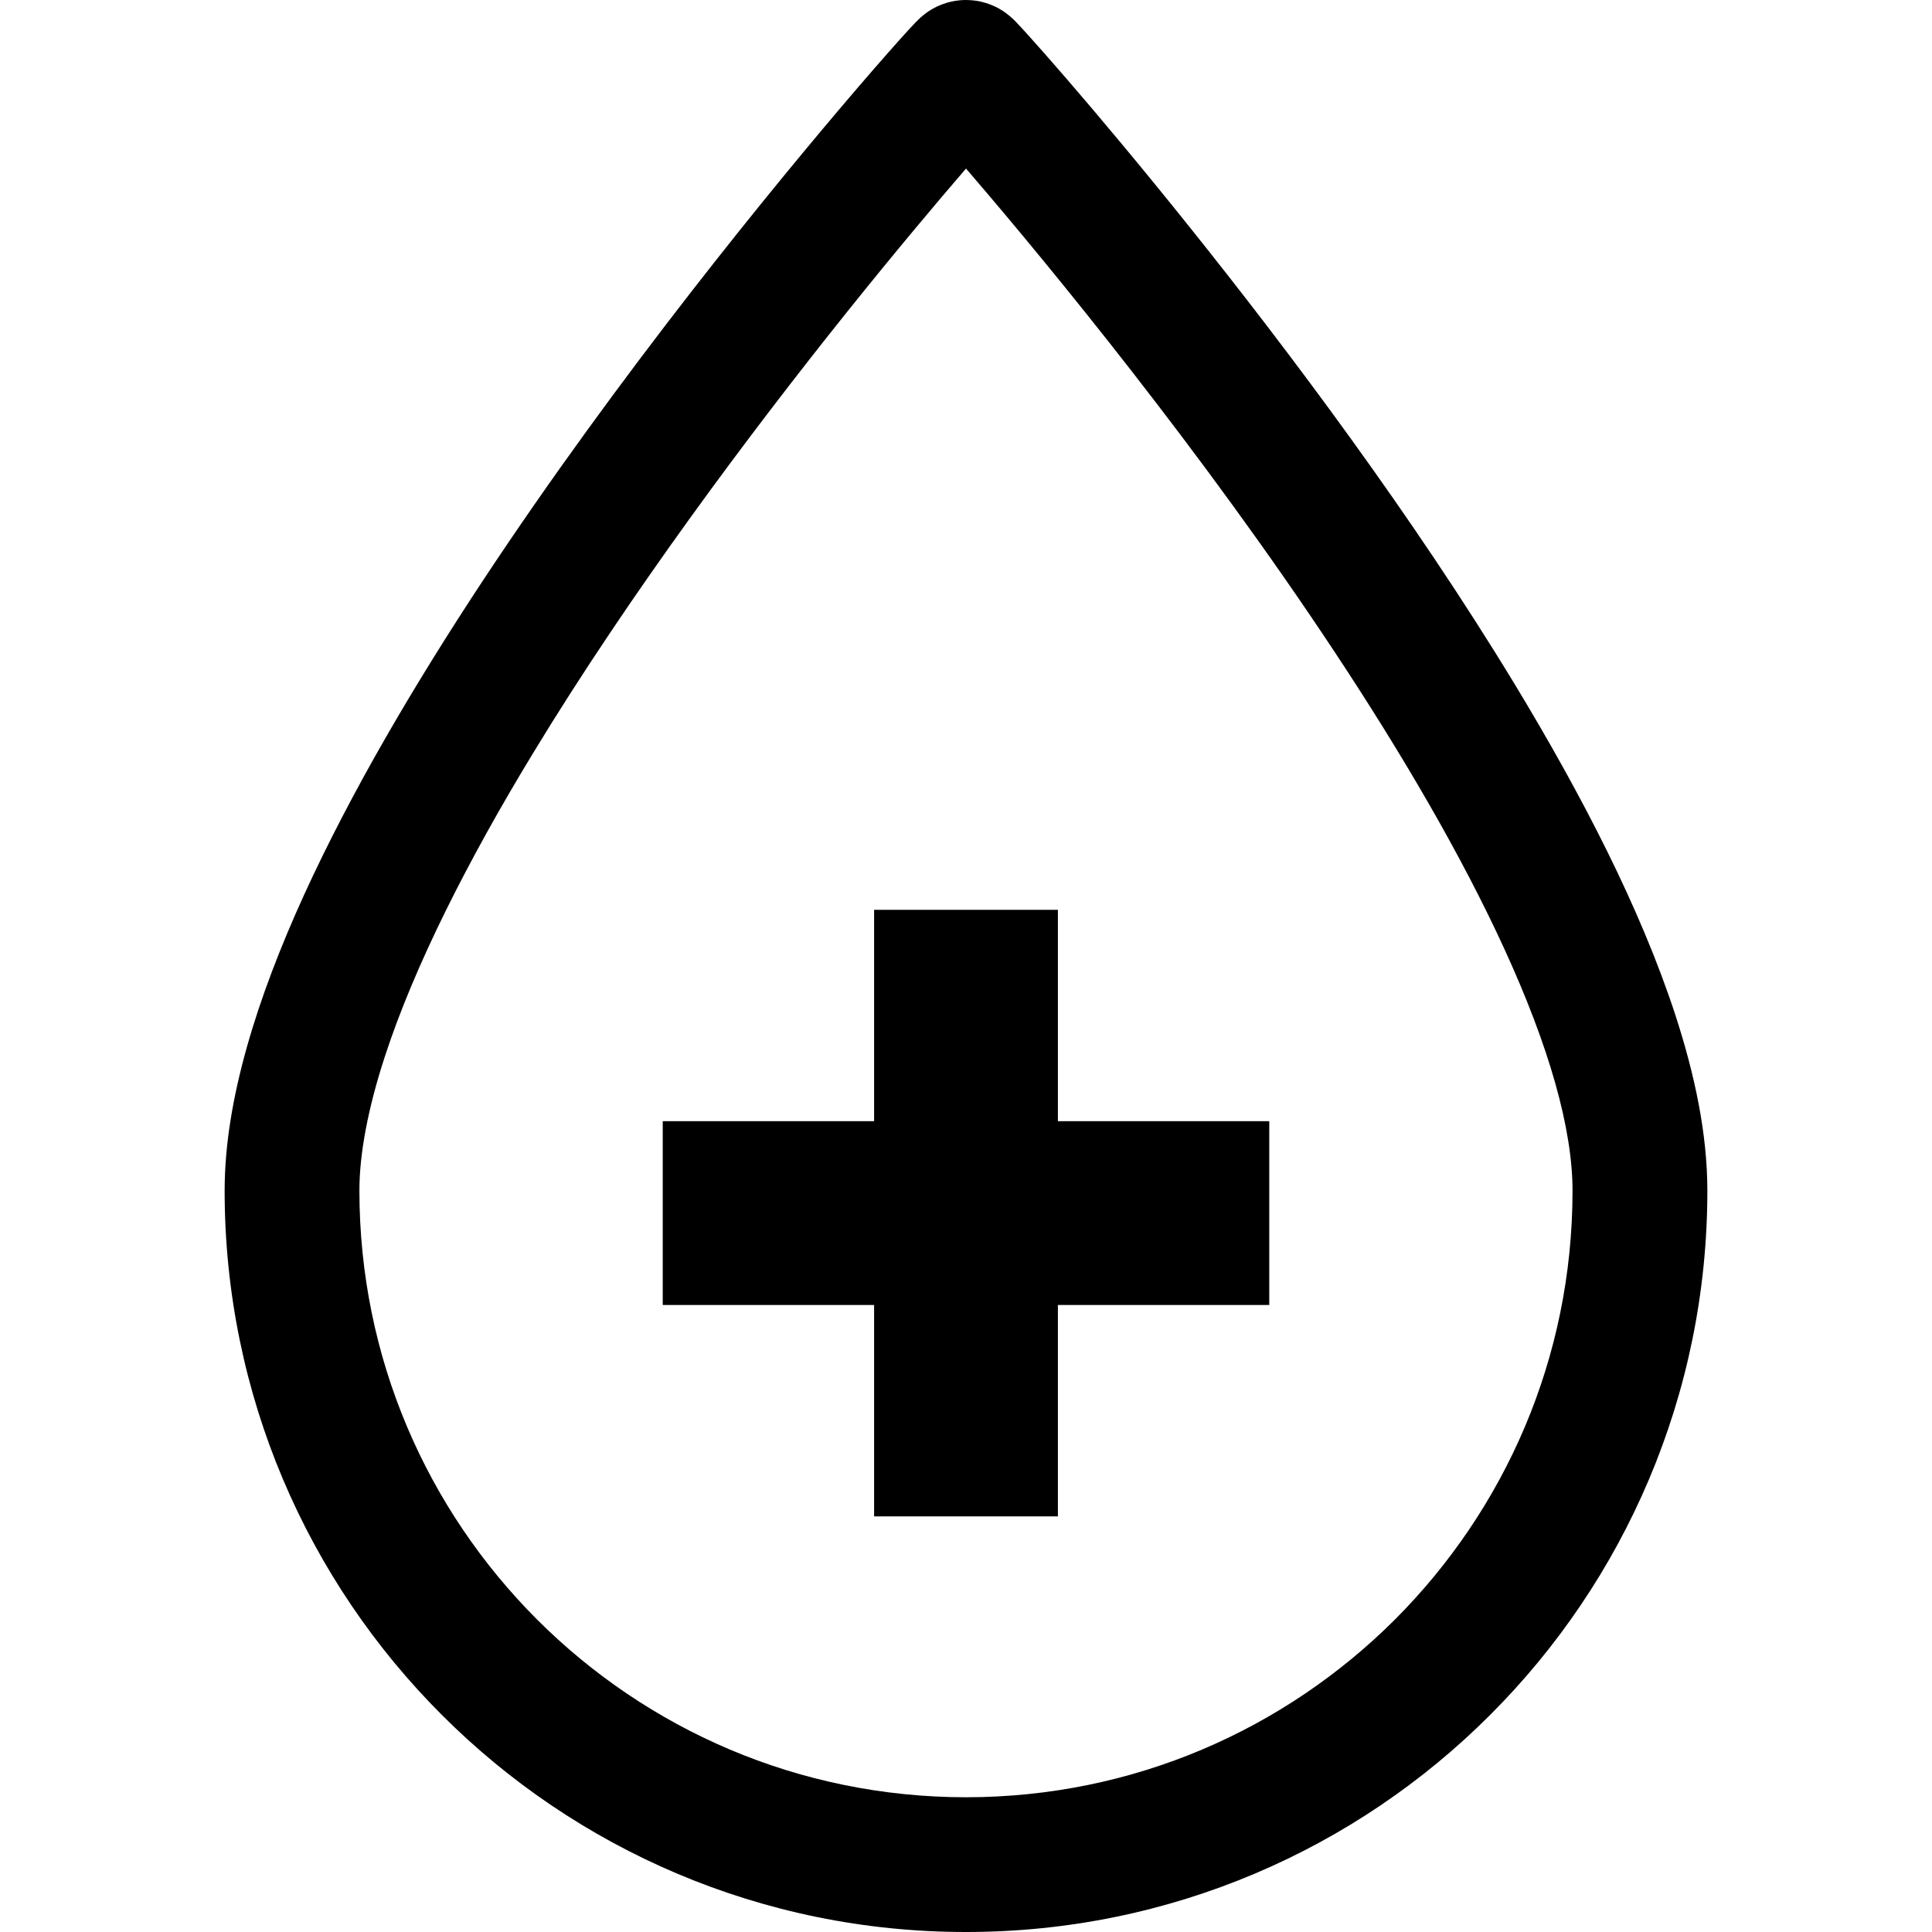
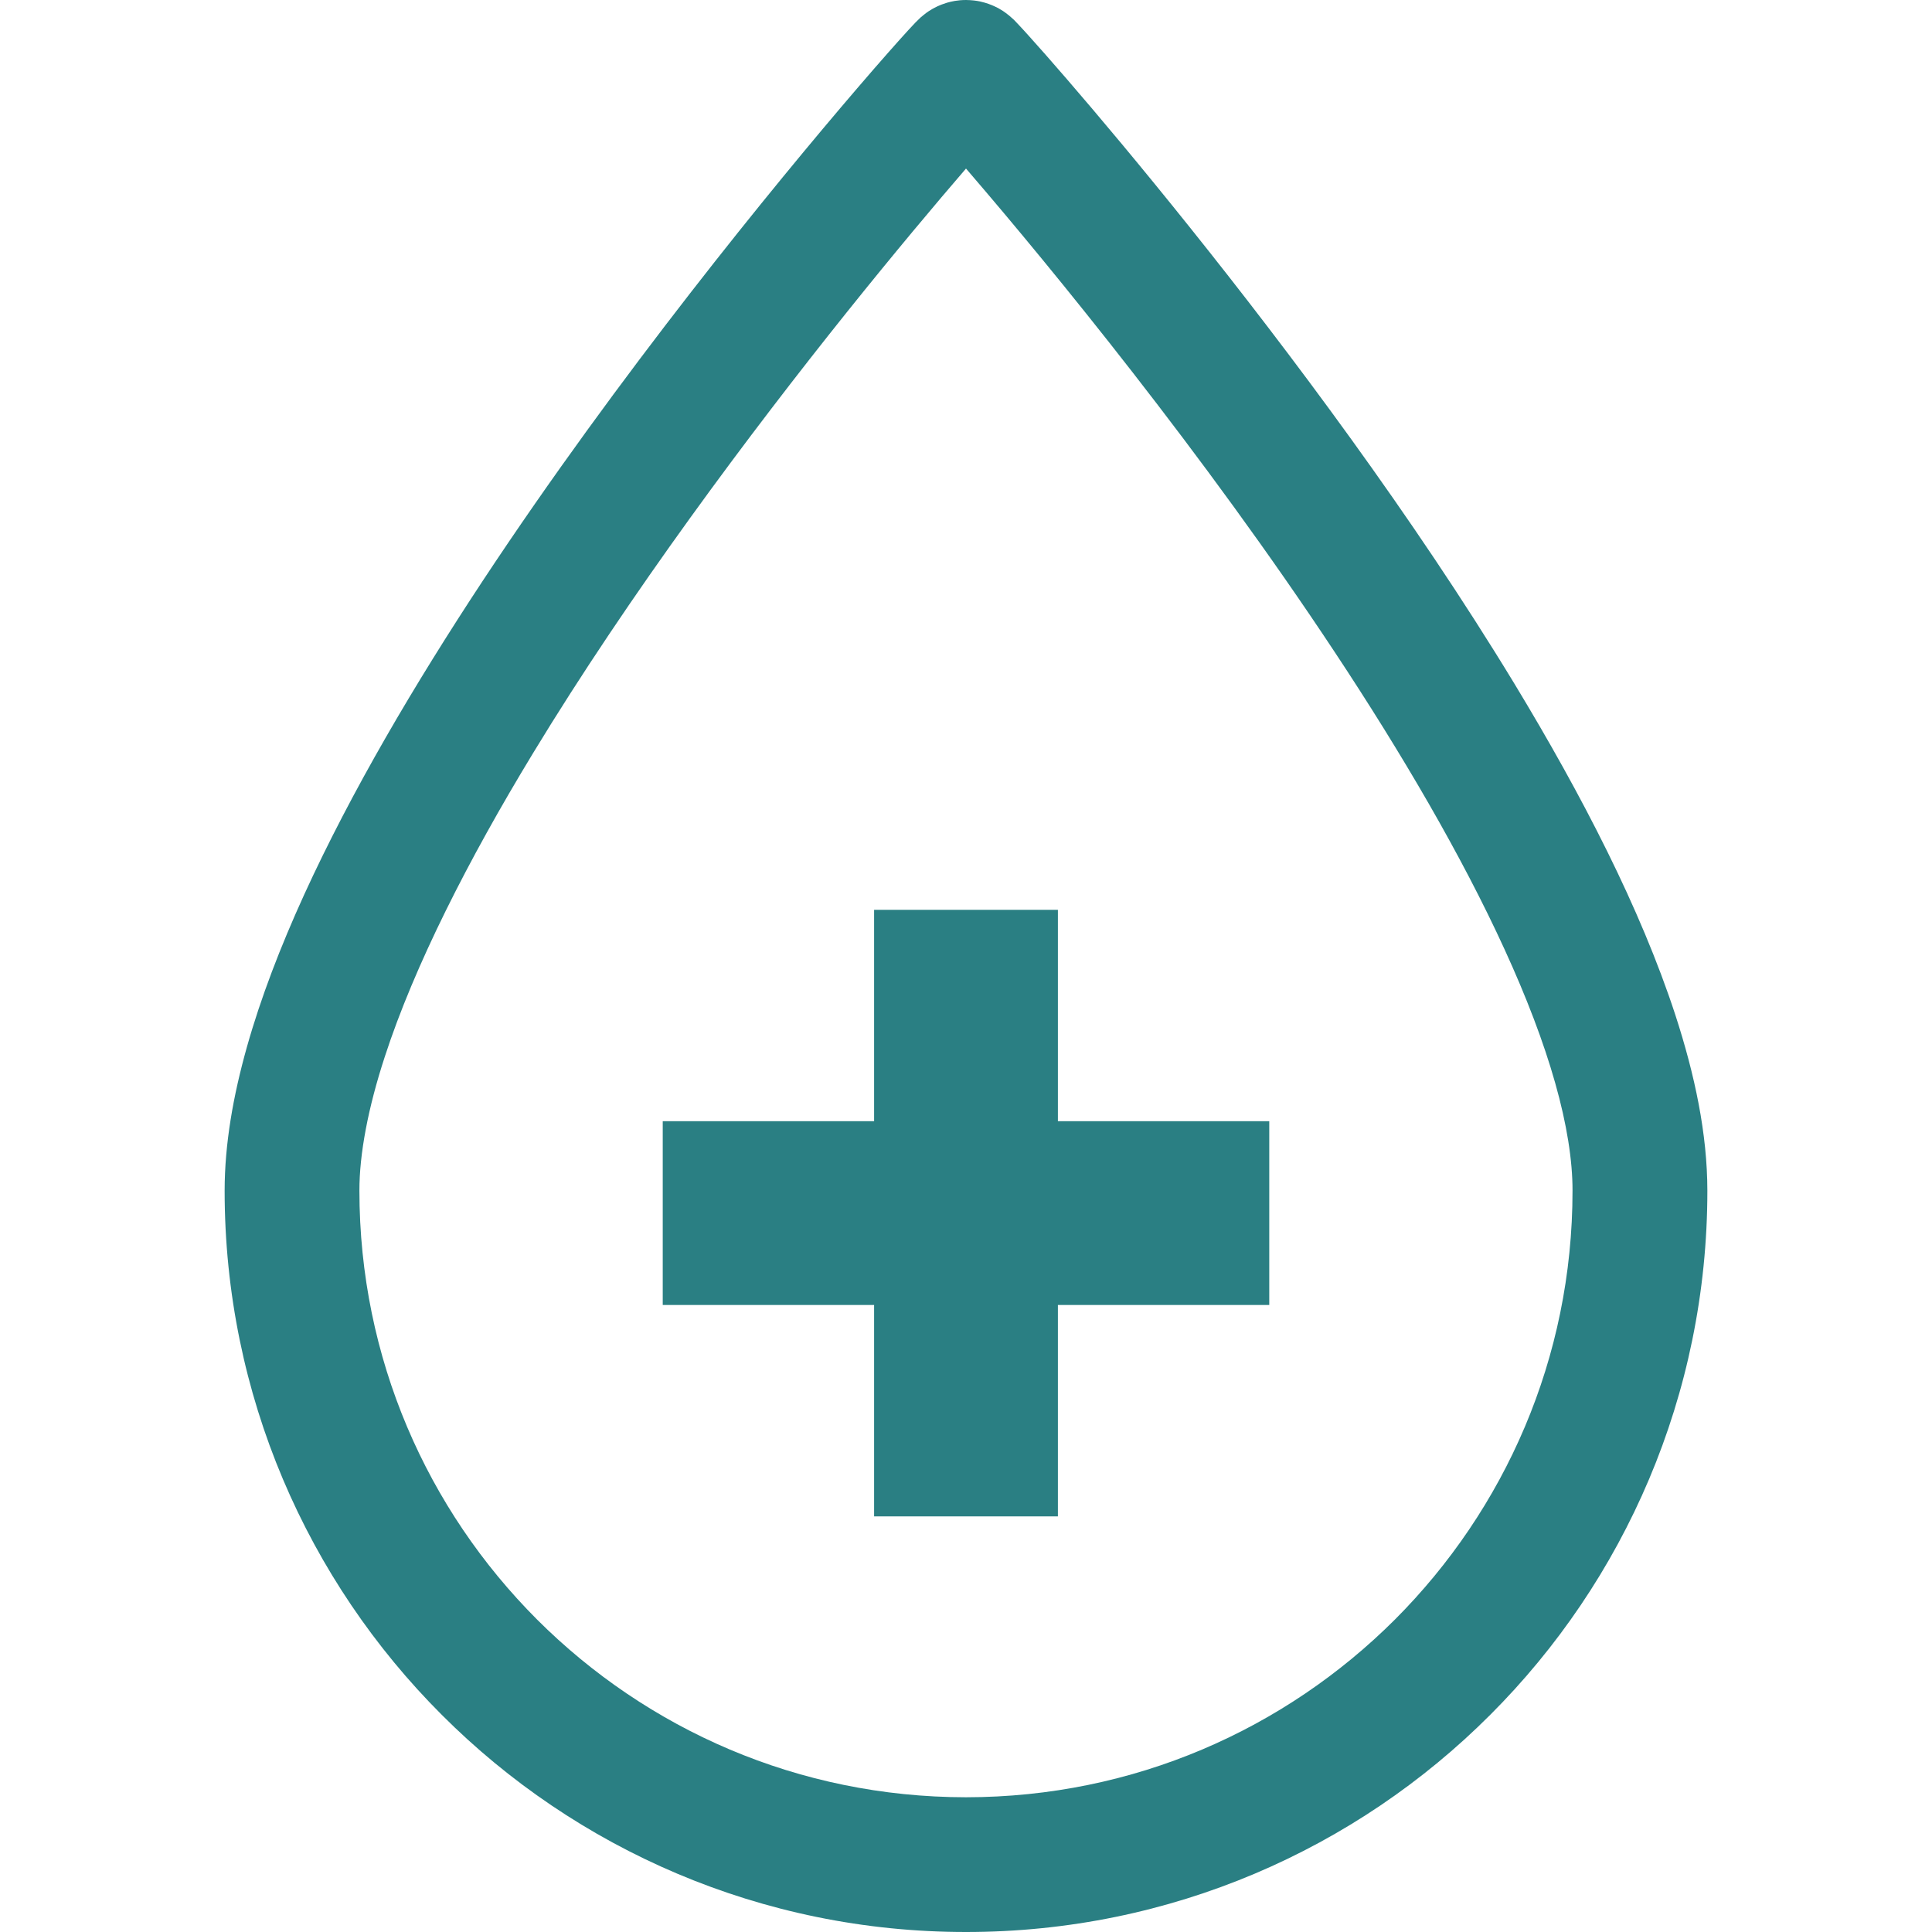
<svg xmlns="http://www.w3.org/2000/svg" height="800px" width="800px" version="1.1" id="_x32_" viewBox="0 0 512 512" xml:space="preserve">
  <style type="text/css">
- 	.st0{fill:#000000;}
+ 	.st0{fill:#2A7F83;}
</style>
  <g>
    <path class="st0" d="M443.957,268.889c-9.216-28.137-24.686-58.098-42.664-87.77c-26.971-44.43-59.688-88.029-85.855-120.718   c-13.064-16.33-24.491-29.923-32.735-39.462c-4.127-4.784-7.44-8.54-9.818-11.168c-1.184-1.324-2.128-2.36-2.887-3.156   c-0.388-0.426-0.713-0.758-1.119-1.184c-0.222-0.212-0.444-0.443-0.953-0.87c-0.278-0.249-0.574-0.536-1.378-1.119   c-0.417-0.314-0.926-0.685-2.054-1.314c-0.592-0.296-1.324-0.666-2.526-1.101C260.747,0.62,259.072,0.046,256,0   c-2.35,0.01-3.868,0.398-5.015,0.712c-2.23,0.685-3.155,1.268-3.924,1.675c-1.406,0.823-1.841,1.221-2.257,1.554   c-0.75,0.592-1,0.823-1.24,1.083c-0.444,0.426-0.694,0.666-0.98,0.962c-0.518,0.537-1.074,1.13-1.786,1.906   c-2.674,2.924-7.356,8.189-13.639,15.516c-21.956,25.611-63.13,75.844-99.234,130.526c-18.042,27.36-34.827,55.82-47.354,83.236   c-6.246,13.703-11.437,27.166-15.128,40.249c-3.673,13.065-5.904,25.778-5.912,38.111c-0.009,54.193,22.021,103.426,57.551,138.927   C152.575,489.997,201.799,512.018,256,512c54.201,0.018,103.425-22.003,138.918-57.542c35.53-35.501,57.551-84.734,57.551-138.927   C452.451,300.524,449.193,284.969,443.957,268.889z M369.668,429.198c-29.155,29.109-69.219,47.068-113.668,47.096   c-44.449-0.028-84.513-17.987-113.668-47.096c-29.118-29.146-47.067-69.219-47.086-113.668c-0.019-9.632,2.276-21.9,6.754-35.567   c7.8-23.964,22.095-52.119,39.231-80.312c25.704-42.368,57.671-85.04,83.199-116.925c12.601-15.729,23.631-28.84,31.57-38.056   c0.407,0.454,0.796,0.926,1.212,1.416c21.059,24.491,61.687,74.021,96.615,126.889c17.478,26.406,33.503,53.684,44.94,78.712   c5.736,12.518,10.306,24.445,13.37,35.298c3.081,10.844,4.617,20.578,4.598,28.544C416.735,359.98,398.767,400.053,369.668,429.198   z" />
    <polygon class="st0" points="280.353,241.112 231.647,241.112 231.647,297.128 175.633,297.128 175.633,345.833 231.647,345.833    231.647,401.858 280.353,401.858 280.353,345.833 336.368,345.833 336.368,297.128 280.353,297.128  " />
  </g>
</svg>
